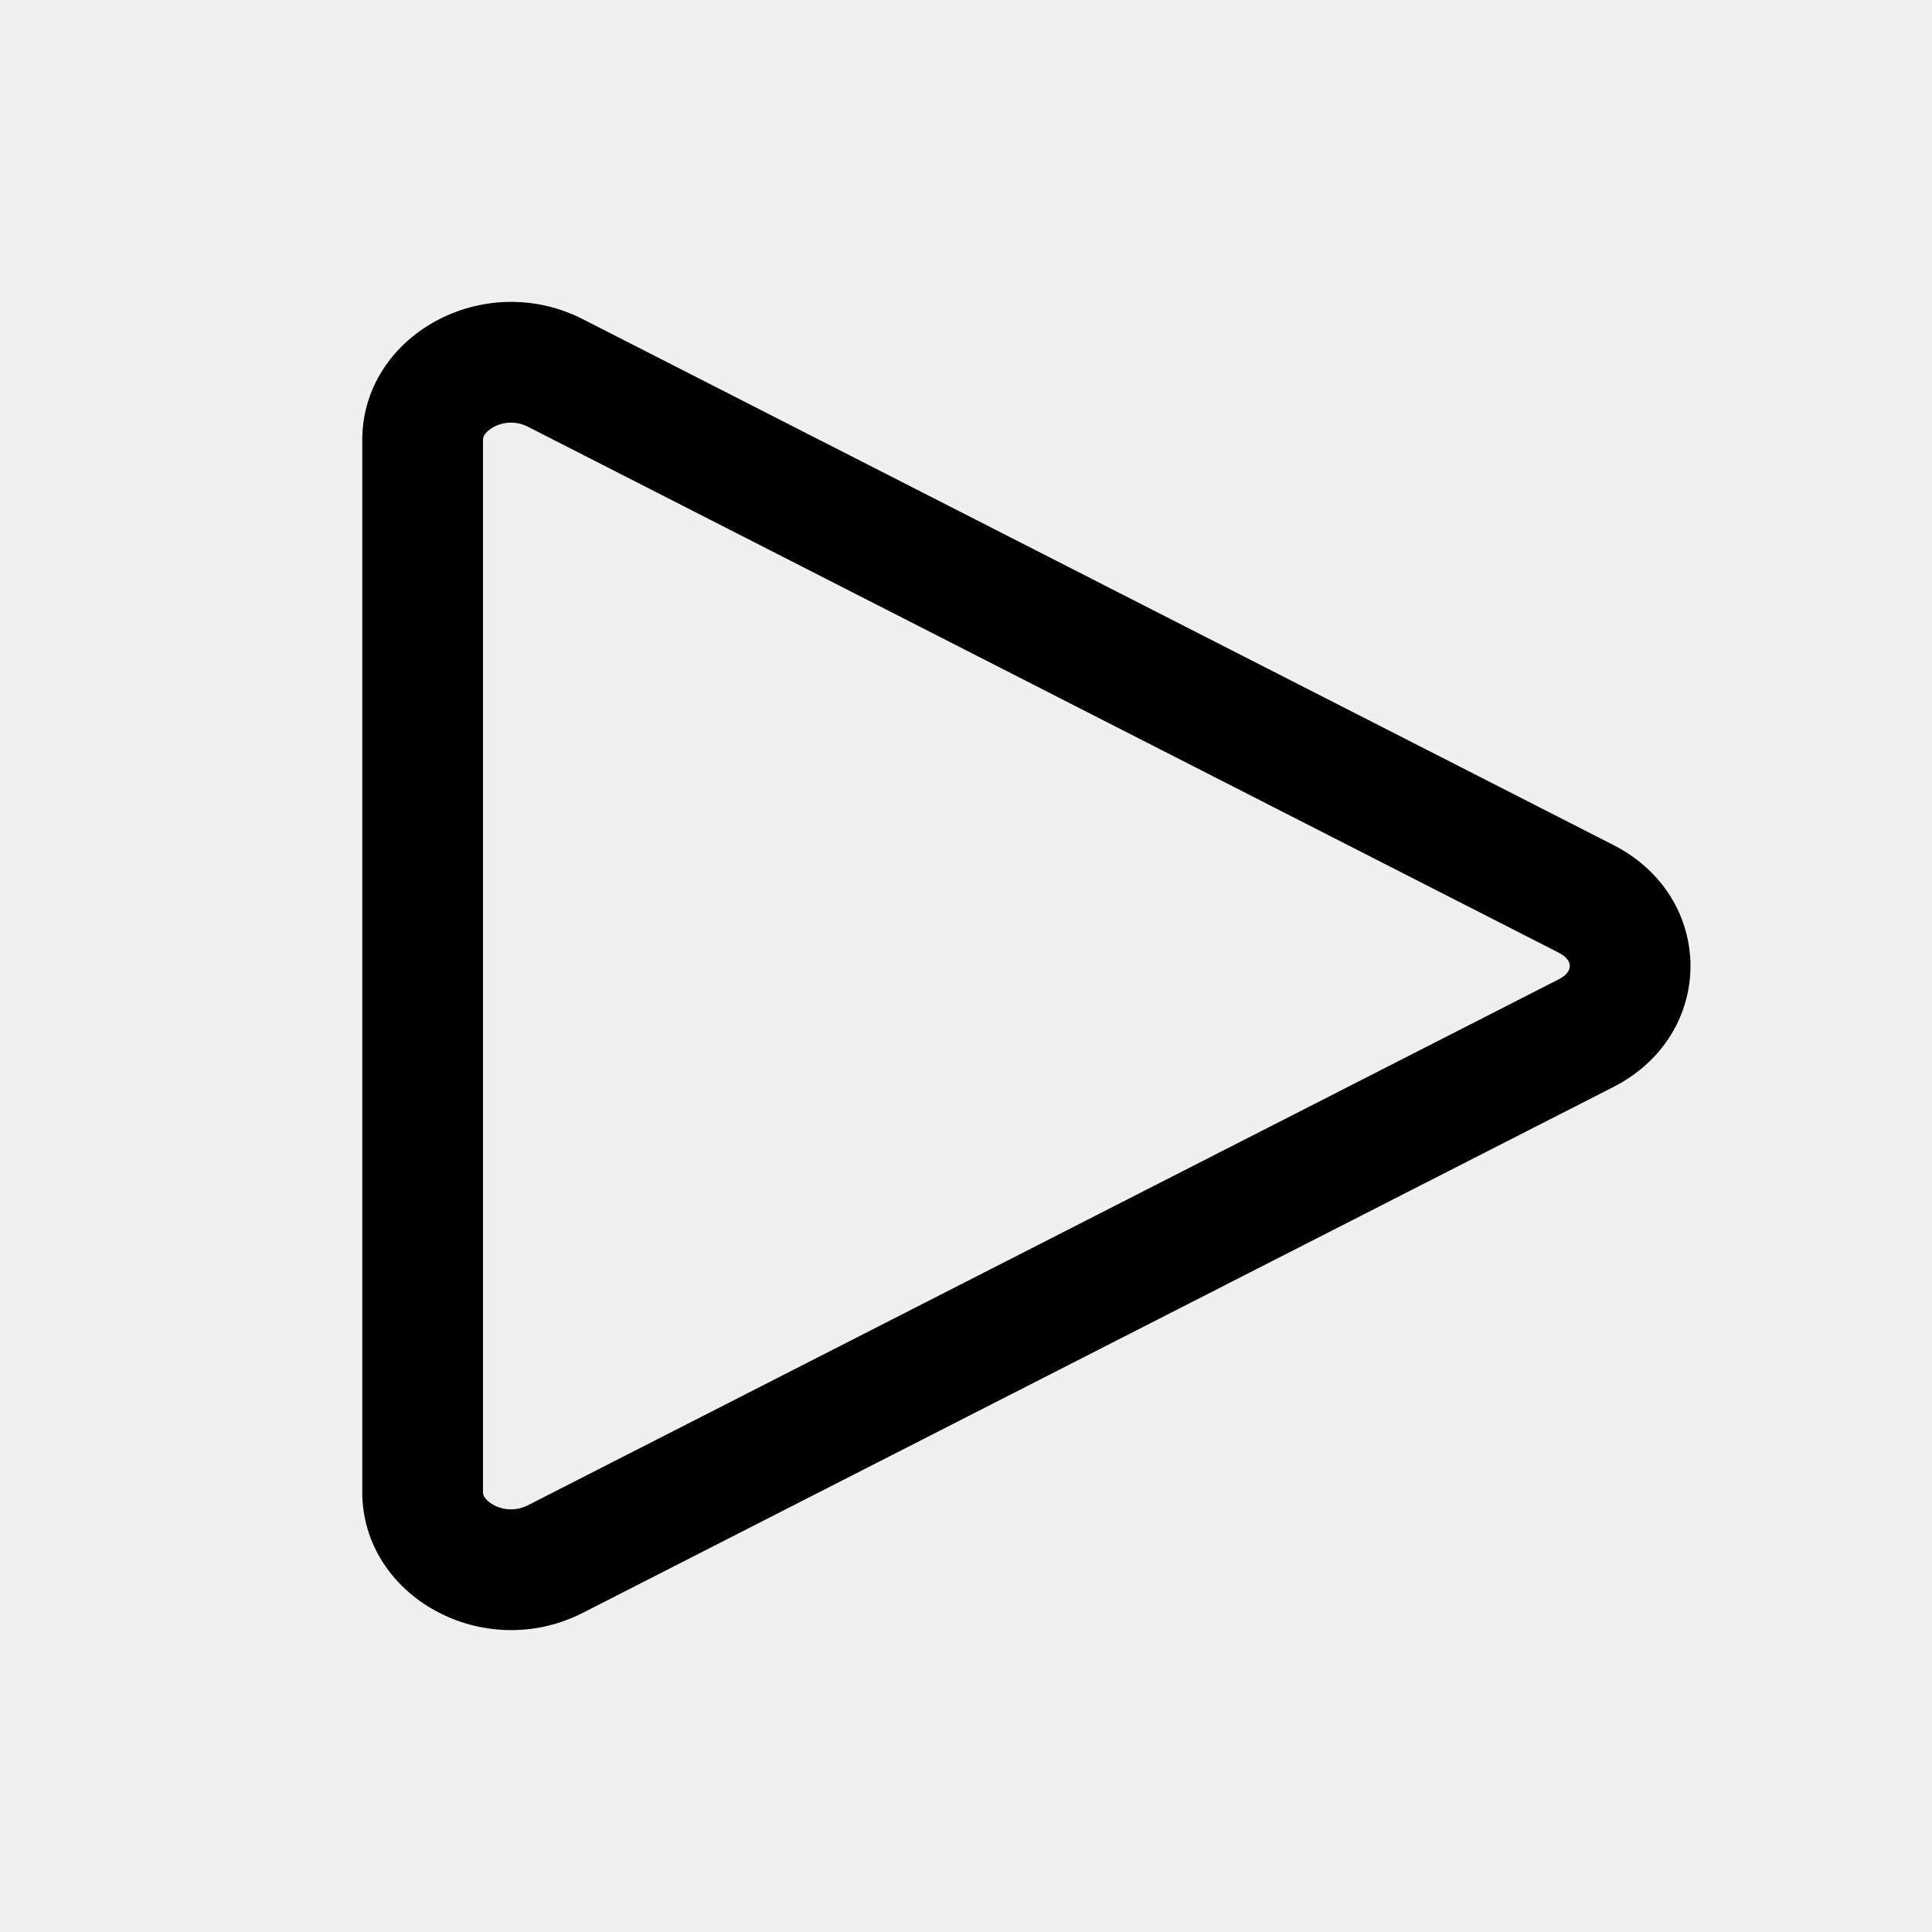
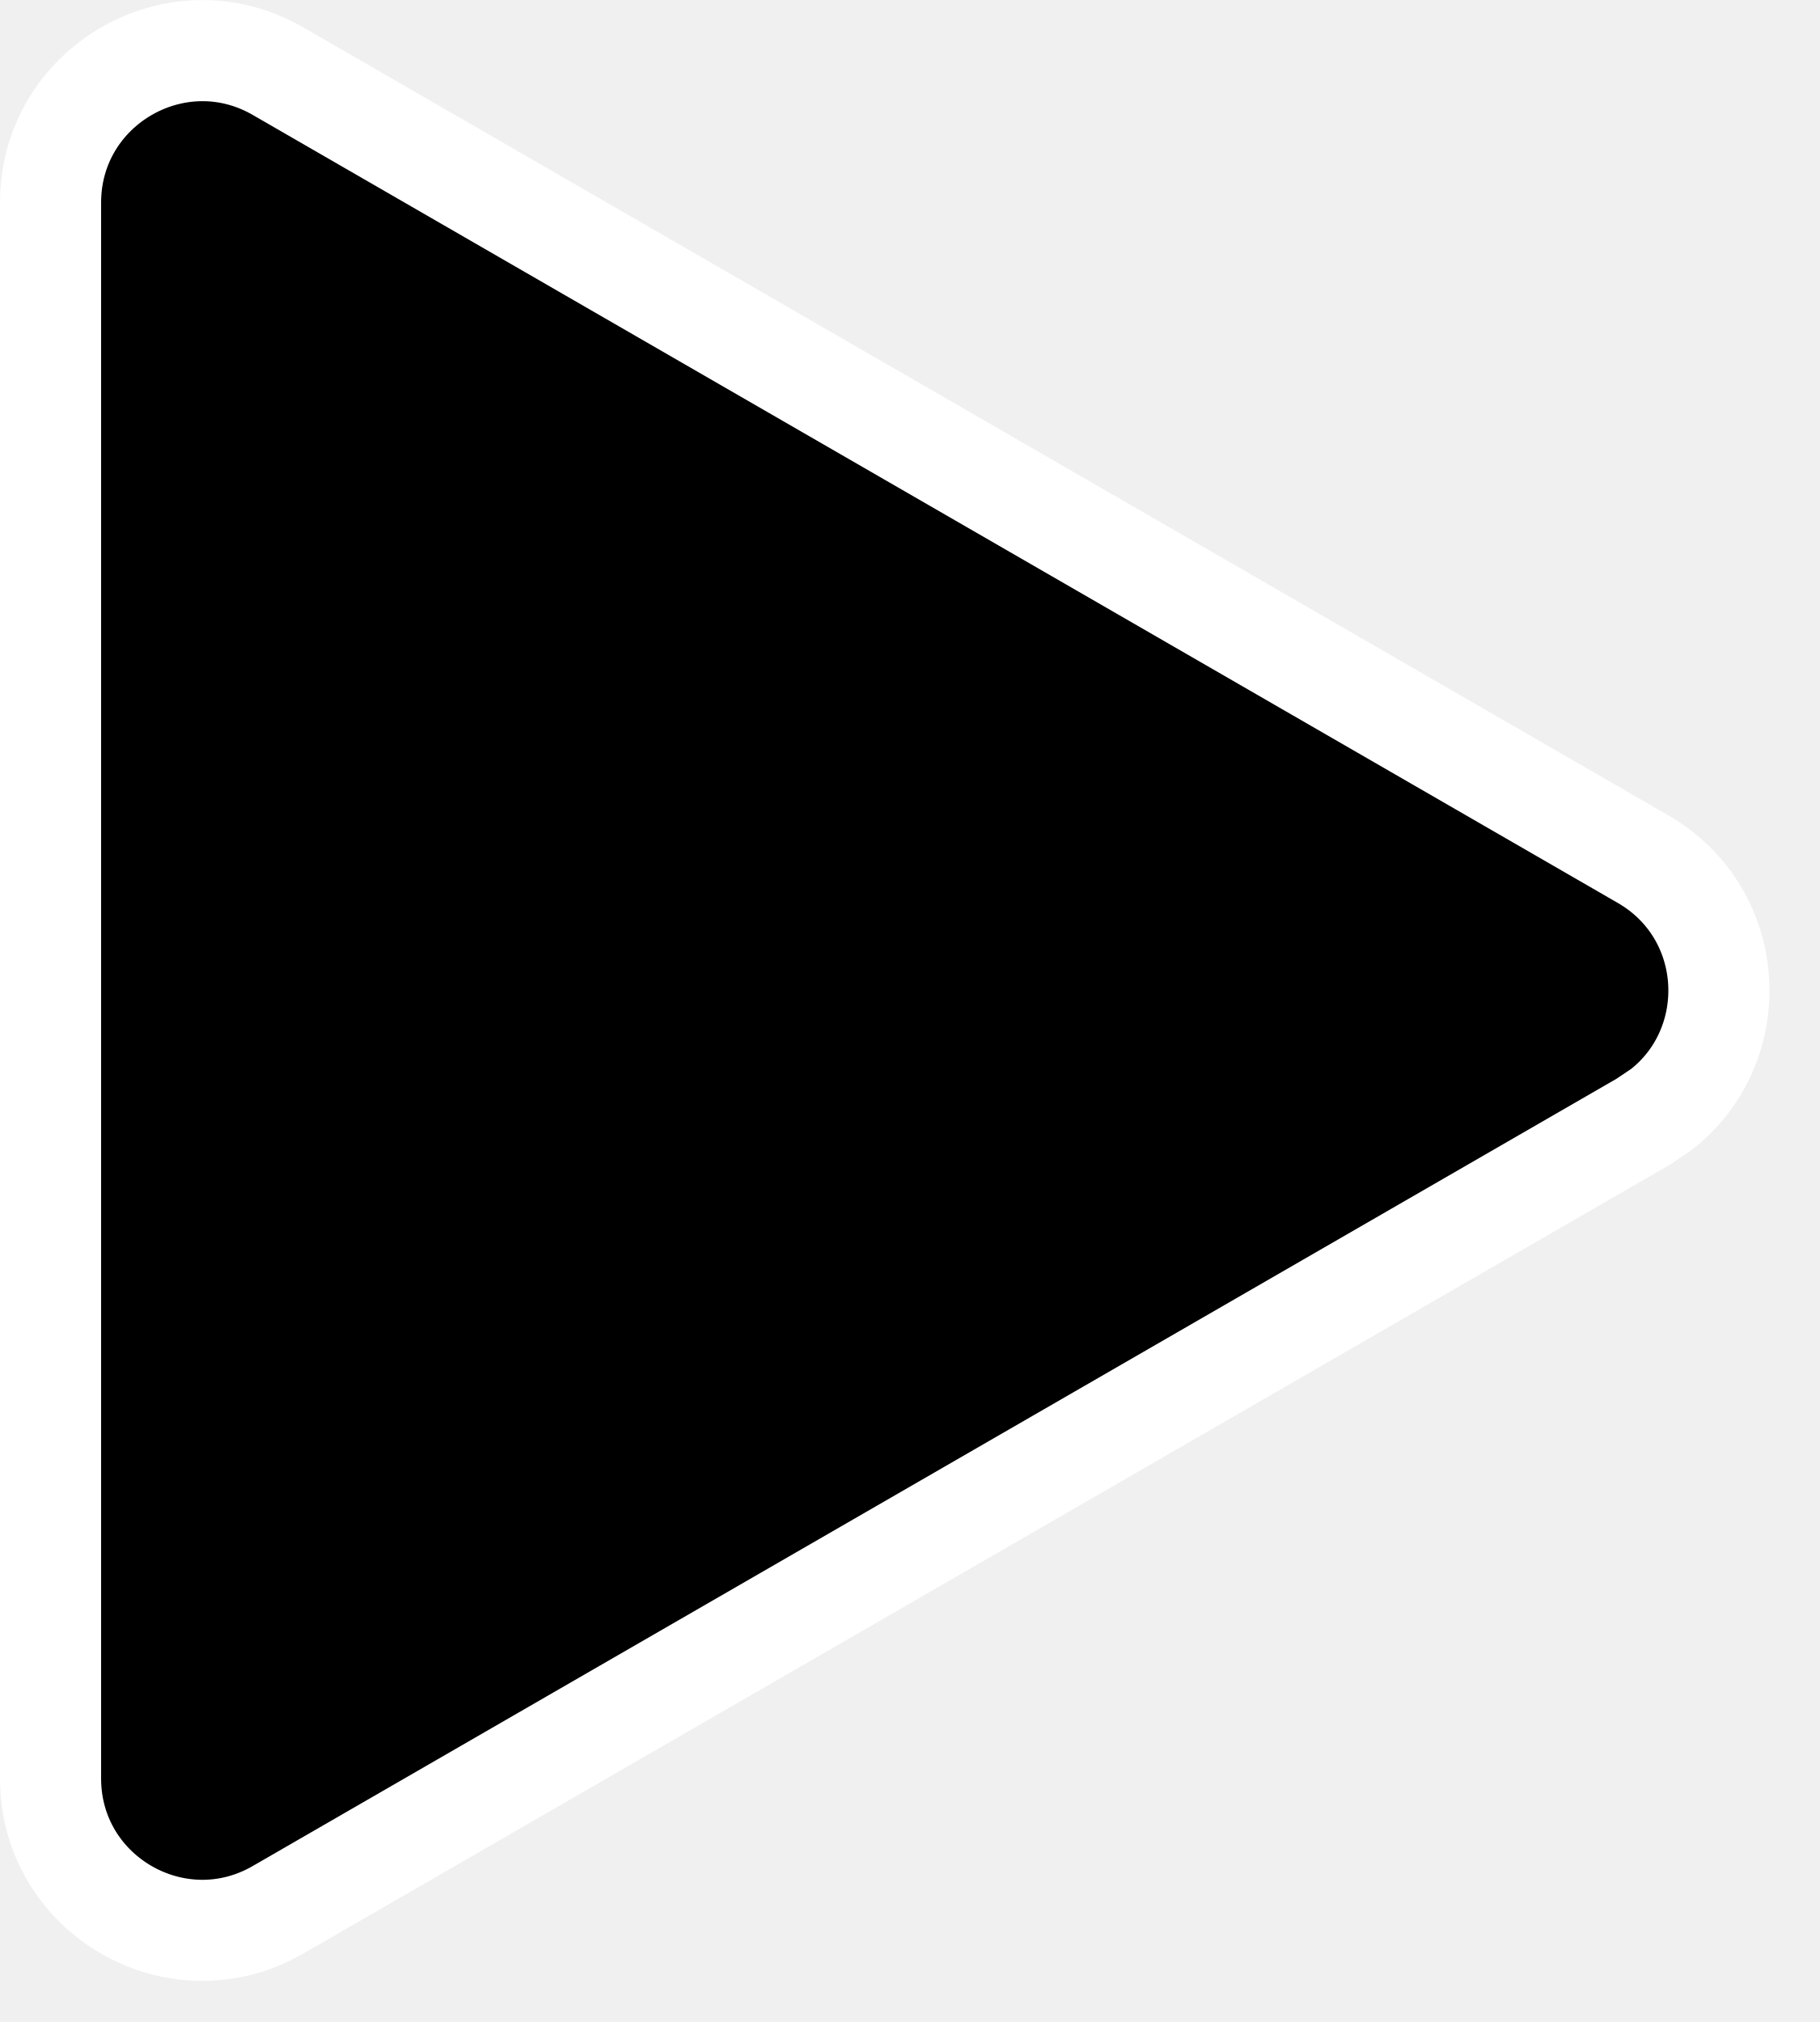
- <svg xmlns="http://www.w3.org/2000/svg" width="24" height="24" viewBox="0 0 24 24">
-   <path fill-rule="evenodd" clip-rule="evenodd" d="M6 5.468V18.532C6 18.561 6.006 18.578 6.019 18.598C6.034 18.623 6.069 18.66 6.129 18.694C6.255 18.763 6.415 18.772 6.558 18.699L19.36 12.167C19.439 12.127 19.469 12.087 19.48 12.068C19.494 12.046 19.5 12.023 19.5 12C19.5 11.977 19.494 11.954 19.48 11.932C19.469 11.913 19.439 11.873 19.36 11.833L6.558 5.301C6.415 5.228 6.255 5.237 6.129 5.306C6.069 5.34 6.034 5.377 6.019 5.402C6.006 5.422 6 5.439 6 5.468ZM4.5 5.468V18.532C4.5 19.837 6.008 20.664 7.24 20.035L20.042 13.503C21.319 12.851 21.319 11.149 20.042 10.497L7.24 3.965C6.008 3.336 4.5 4.163 4.5 5.468Z" />
+ <svg xmlns="http://www.w3.org/2000/svg" width="9" height="10" viewBox="0 0 9 10" fill="none">
+   <path d="M0.25 1.002C0.25 0.425 0.875 0.063 1.375 0.352L8.125 4.249C8.594 4.52 8.623 5.171 8.213 5.489L8.125 5.548L1.375 9.445C0.875 9.734 0.25 9.373 0.25 8.796V1.002Z" fill="black" stroke="white" stroke-width="0.5" />
</svg>
